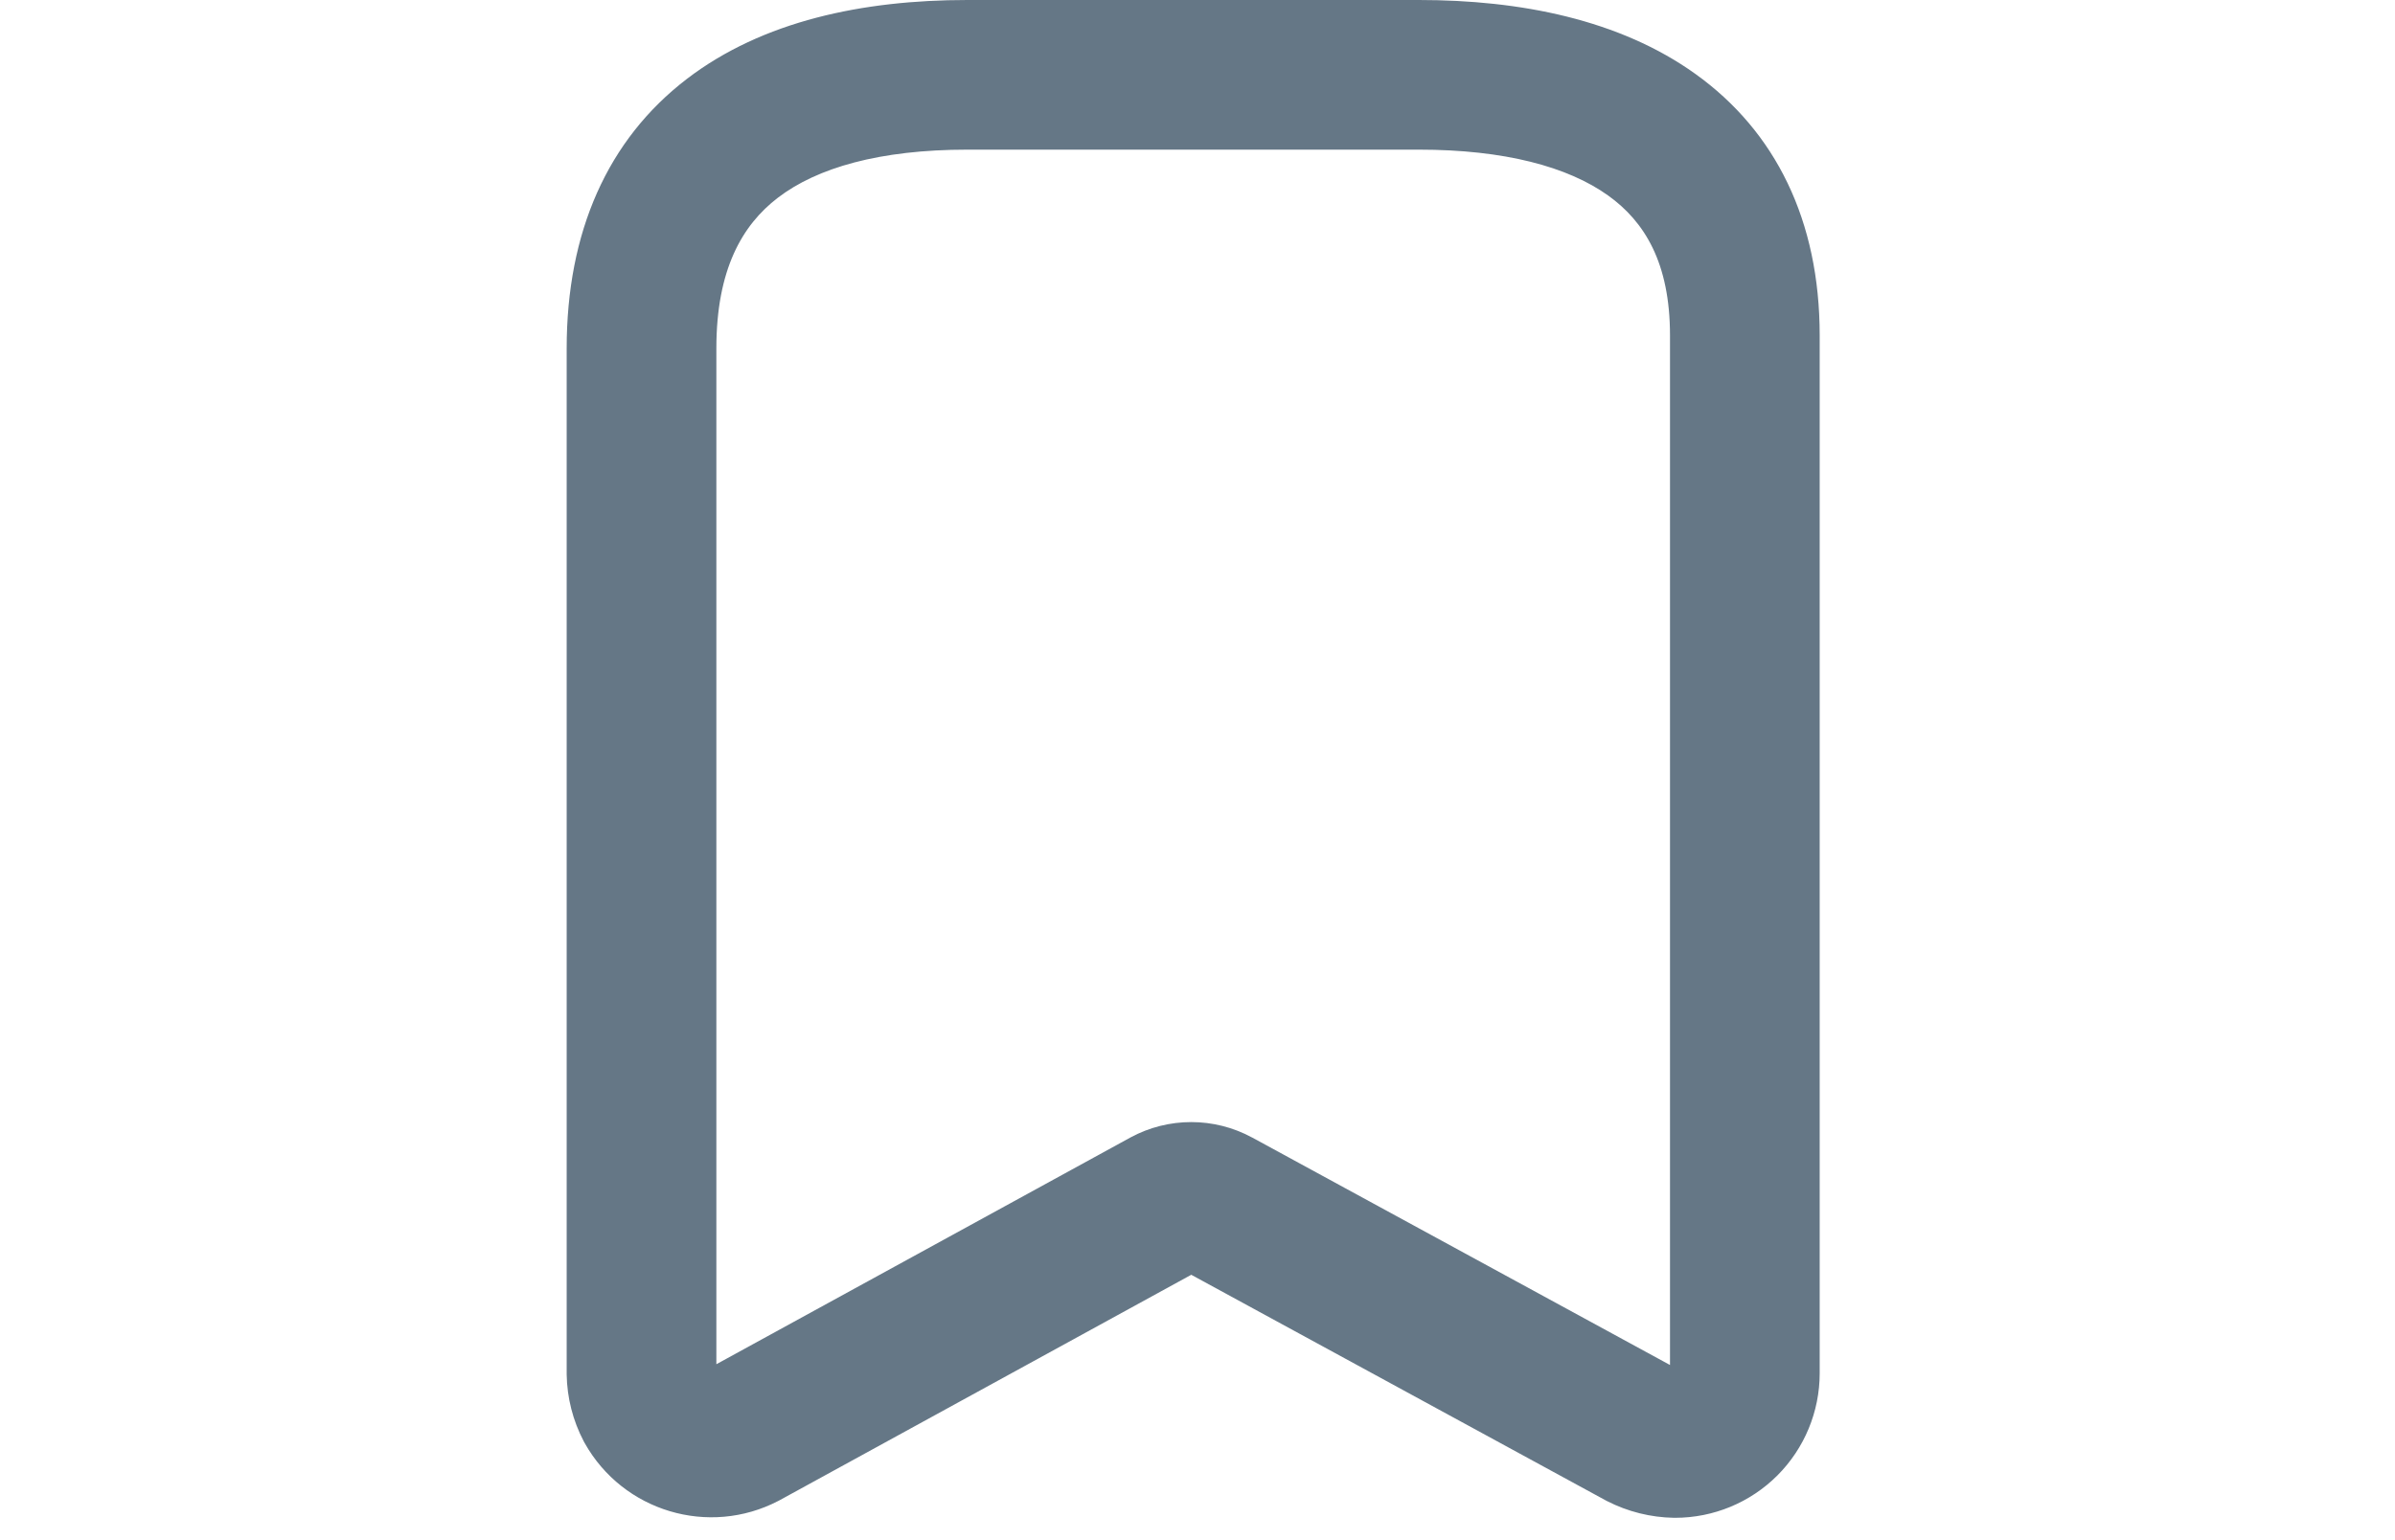
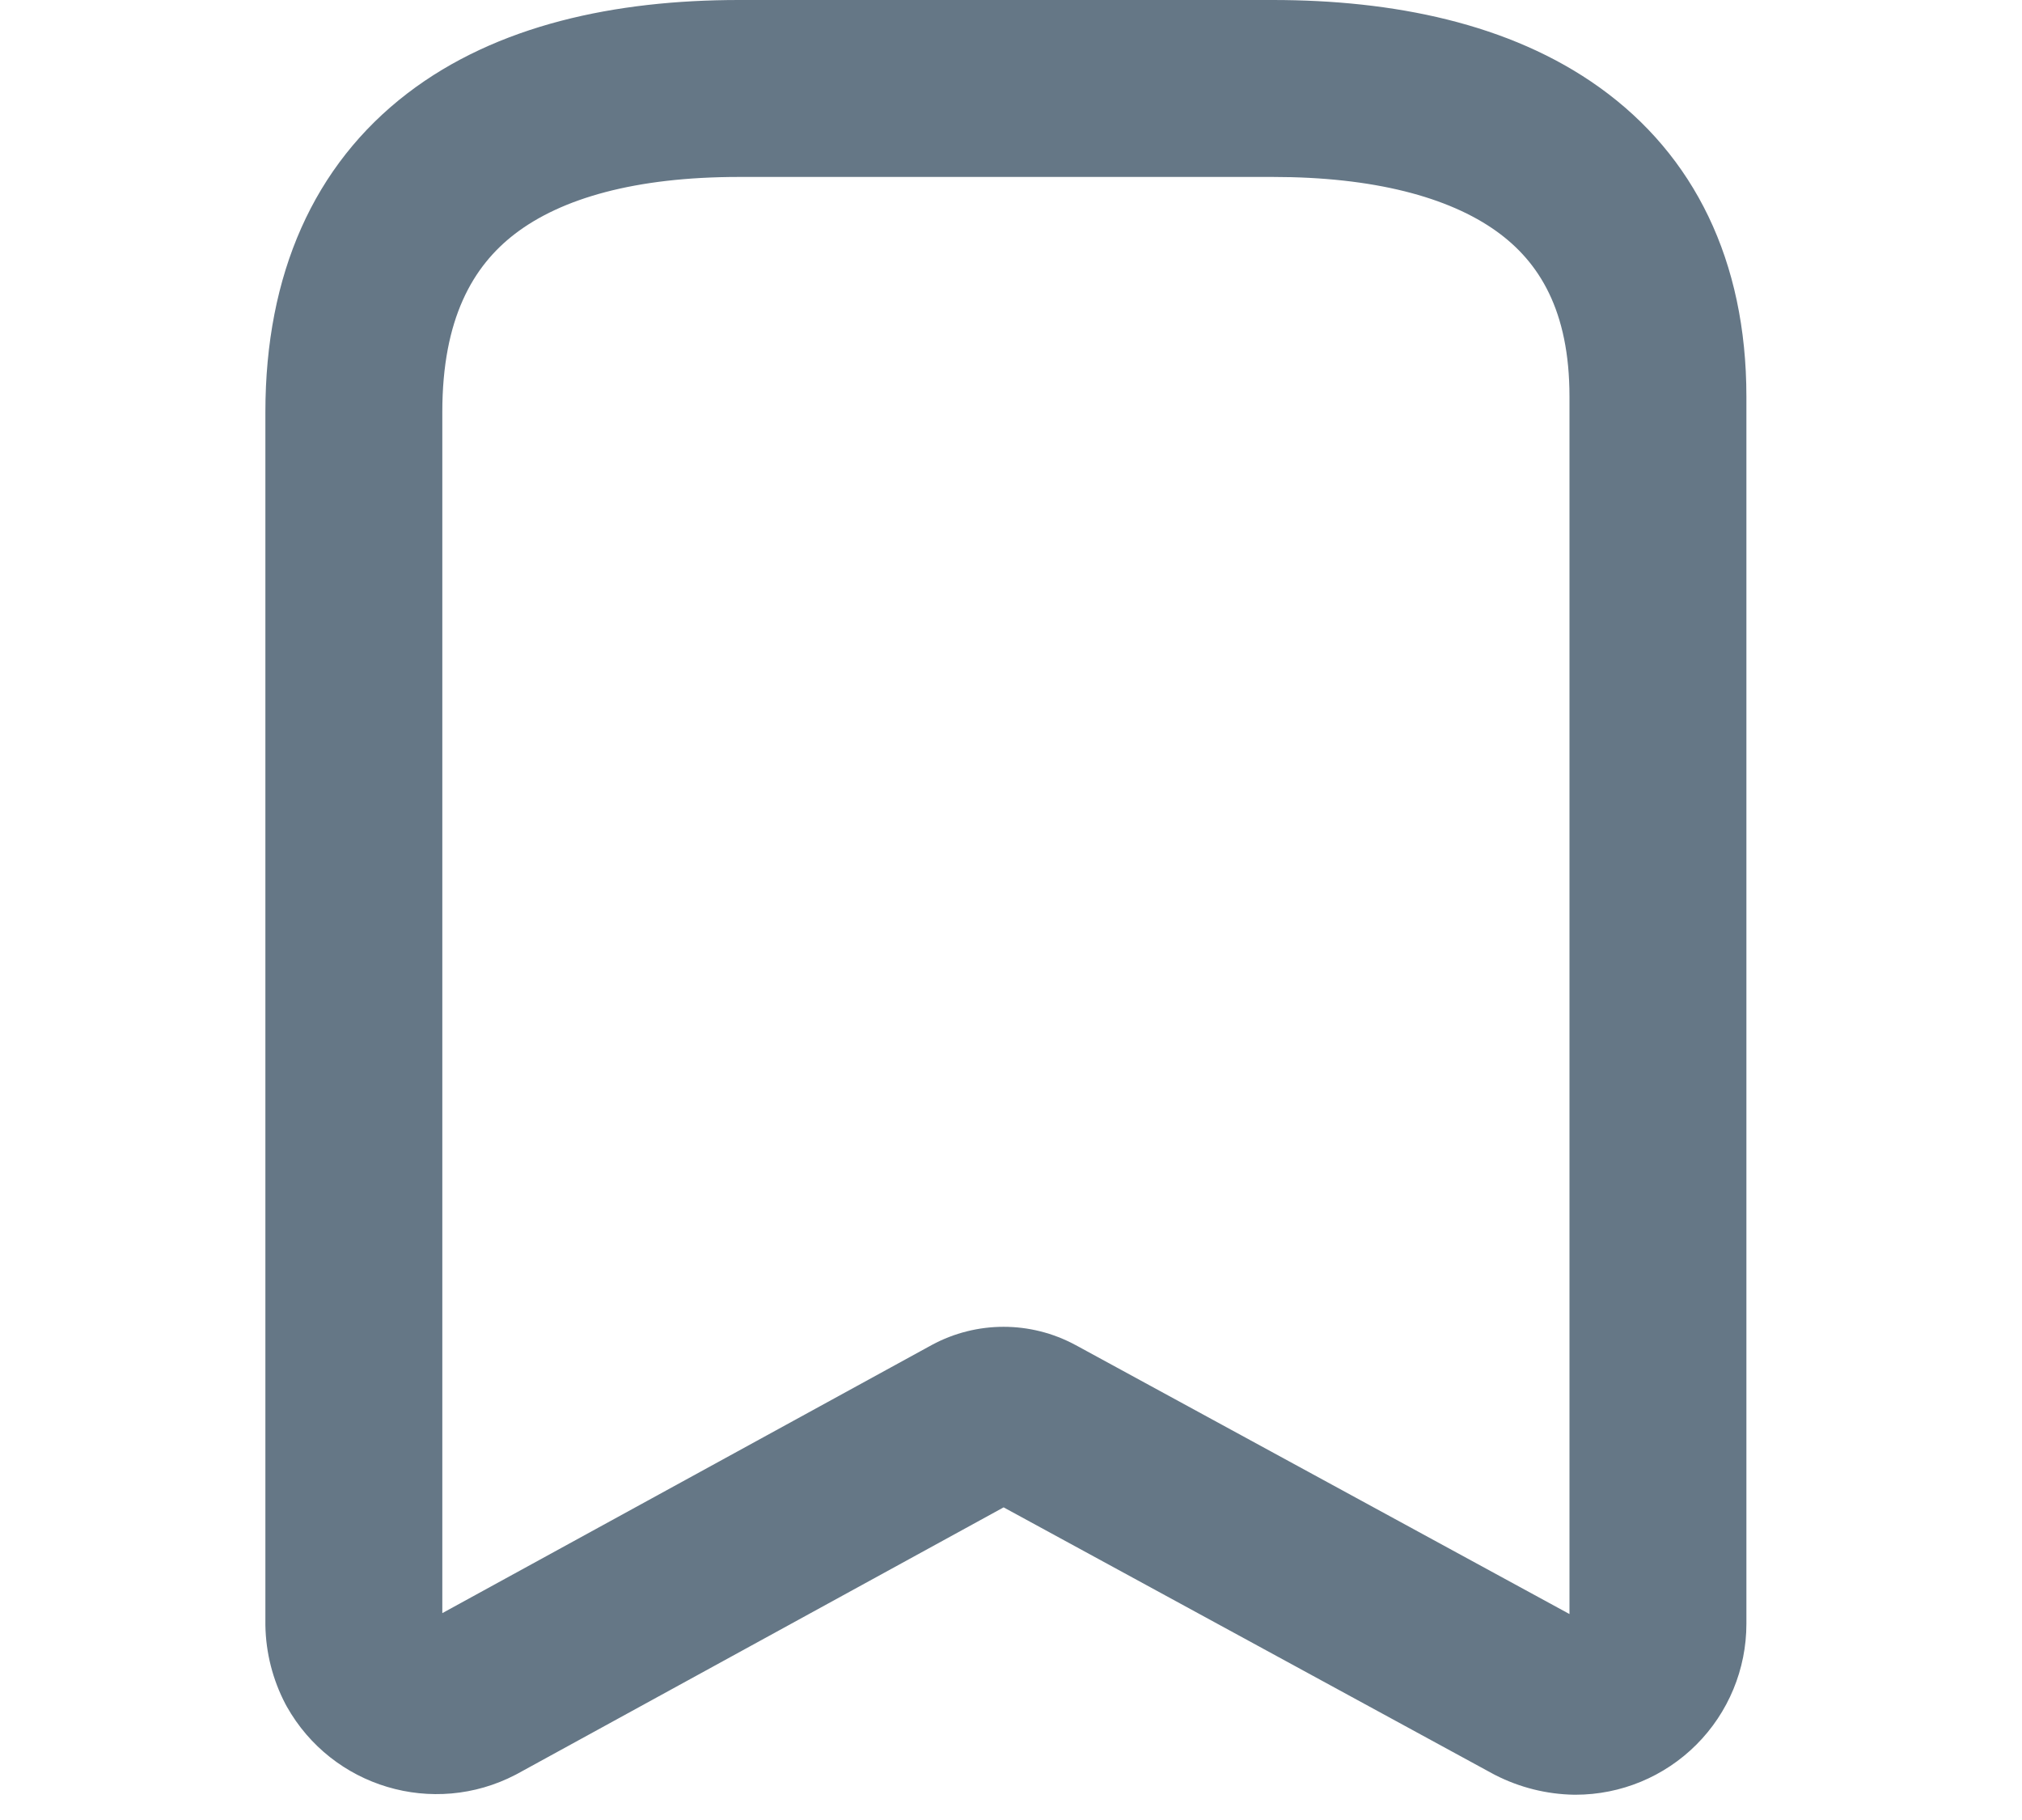
- <svg xmlns="http://www.w3.org/2000/svg" width="28" height="18" viewBox="0 0 30 36" fill="none">
+ <svg xmlns="http://www.w3.org/2000/svg" width="20" height="18" viewBox="0 0 30 36" fill="none">
  <path fill-rule="evenodd" clip-rule="evenodd" d="M5.188 4.625C4.355 5.263 3.75 6.303 3.75 8.15V31.908L13.435 26.603C14.32 26.125 15.387 26.125 16.272 26.603L16.277 26.605L26.048 31.926V7.845C26.048 6.145 25.451 5.182 24.603 4.574C23.66 3.898 22.174 3.5 20.179 3.5H9.619C7.566 3.5 6.103 3.924 5.188 4.625ZM3.06 1.846C4.831 0.49 7.177 0 9.619 0H20.179C22.542 0 24.866 0.455 26.643 1.73C28.515 3.072 29.548 5.157 29.548 7.845V32.12C29.548 33.016 29.192 33.876 28.558 34.51C27.924 35.144 27.064 35.5 26.168 35.5L26.14 35.5C25.596 35.491 25.061 35.357 24.576 35.109C24.564 35.102 24.551 35.096 24.538 35.089L14.854 29.816L5.233 35.087C5.222 35.093 5.211 35.099 5.199 35.105C3.573 35.95 1.569 35.352 0.672 33.753C0.664 33.738 0.656 33.724 0.648 33.709C0.395 33.227 0.259 32.693 0.25 32.149L0.25 32.12V8.15C0.25 5.426 1.207 3.266 3.06 1.846Z" fill="#657786" />
</svg>
